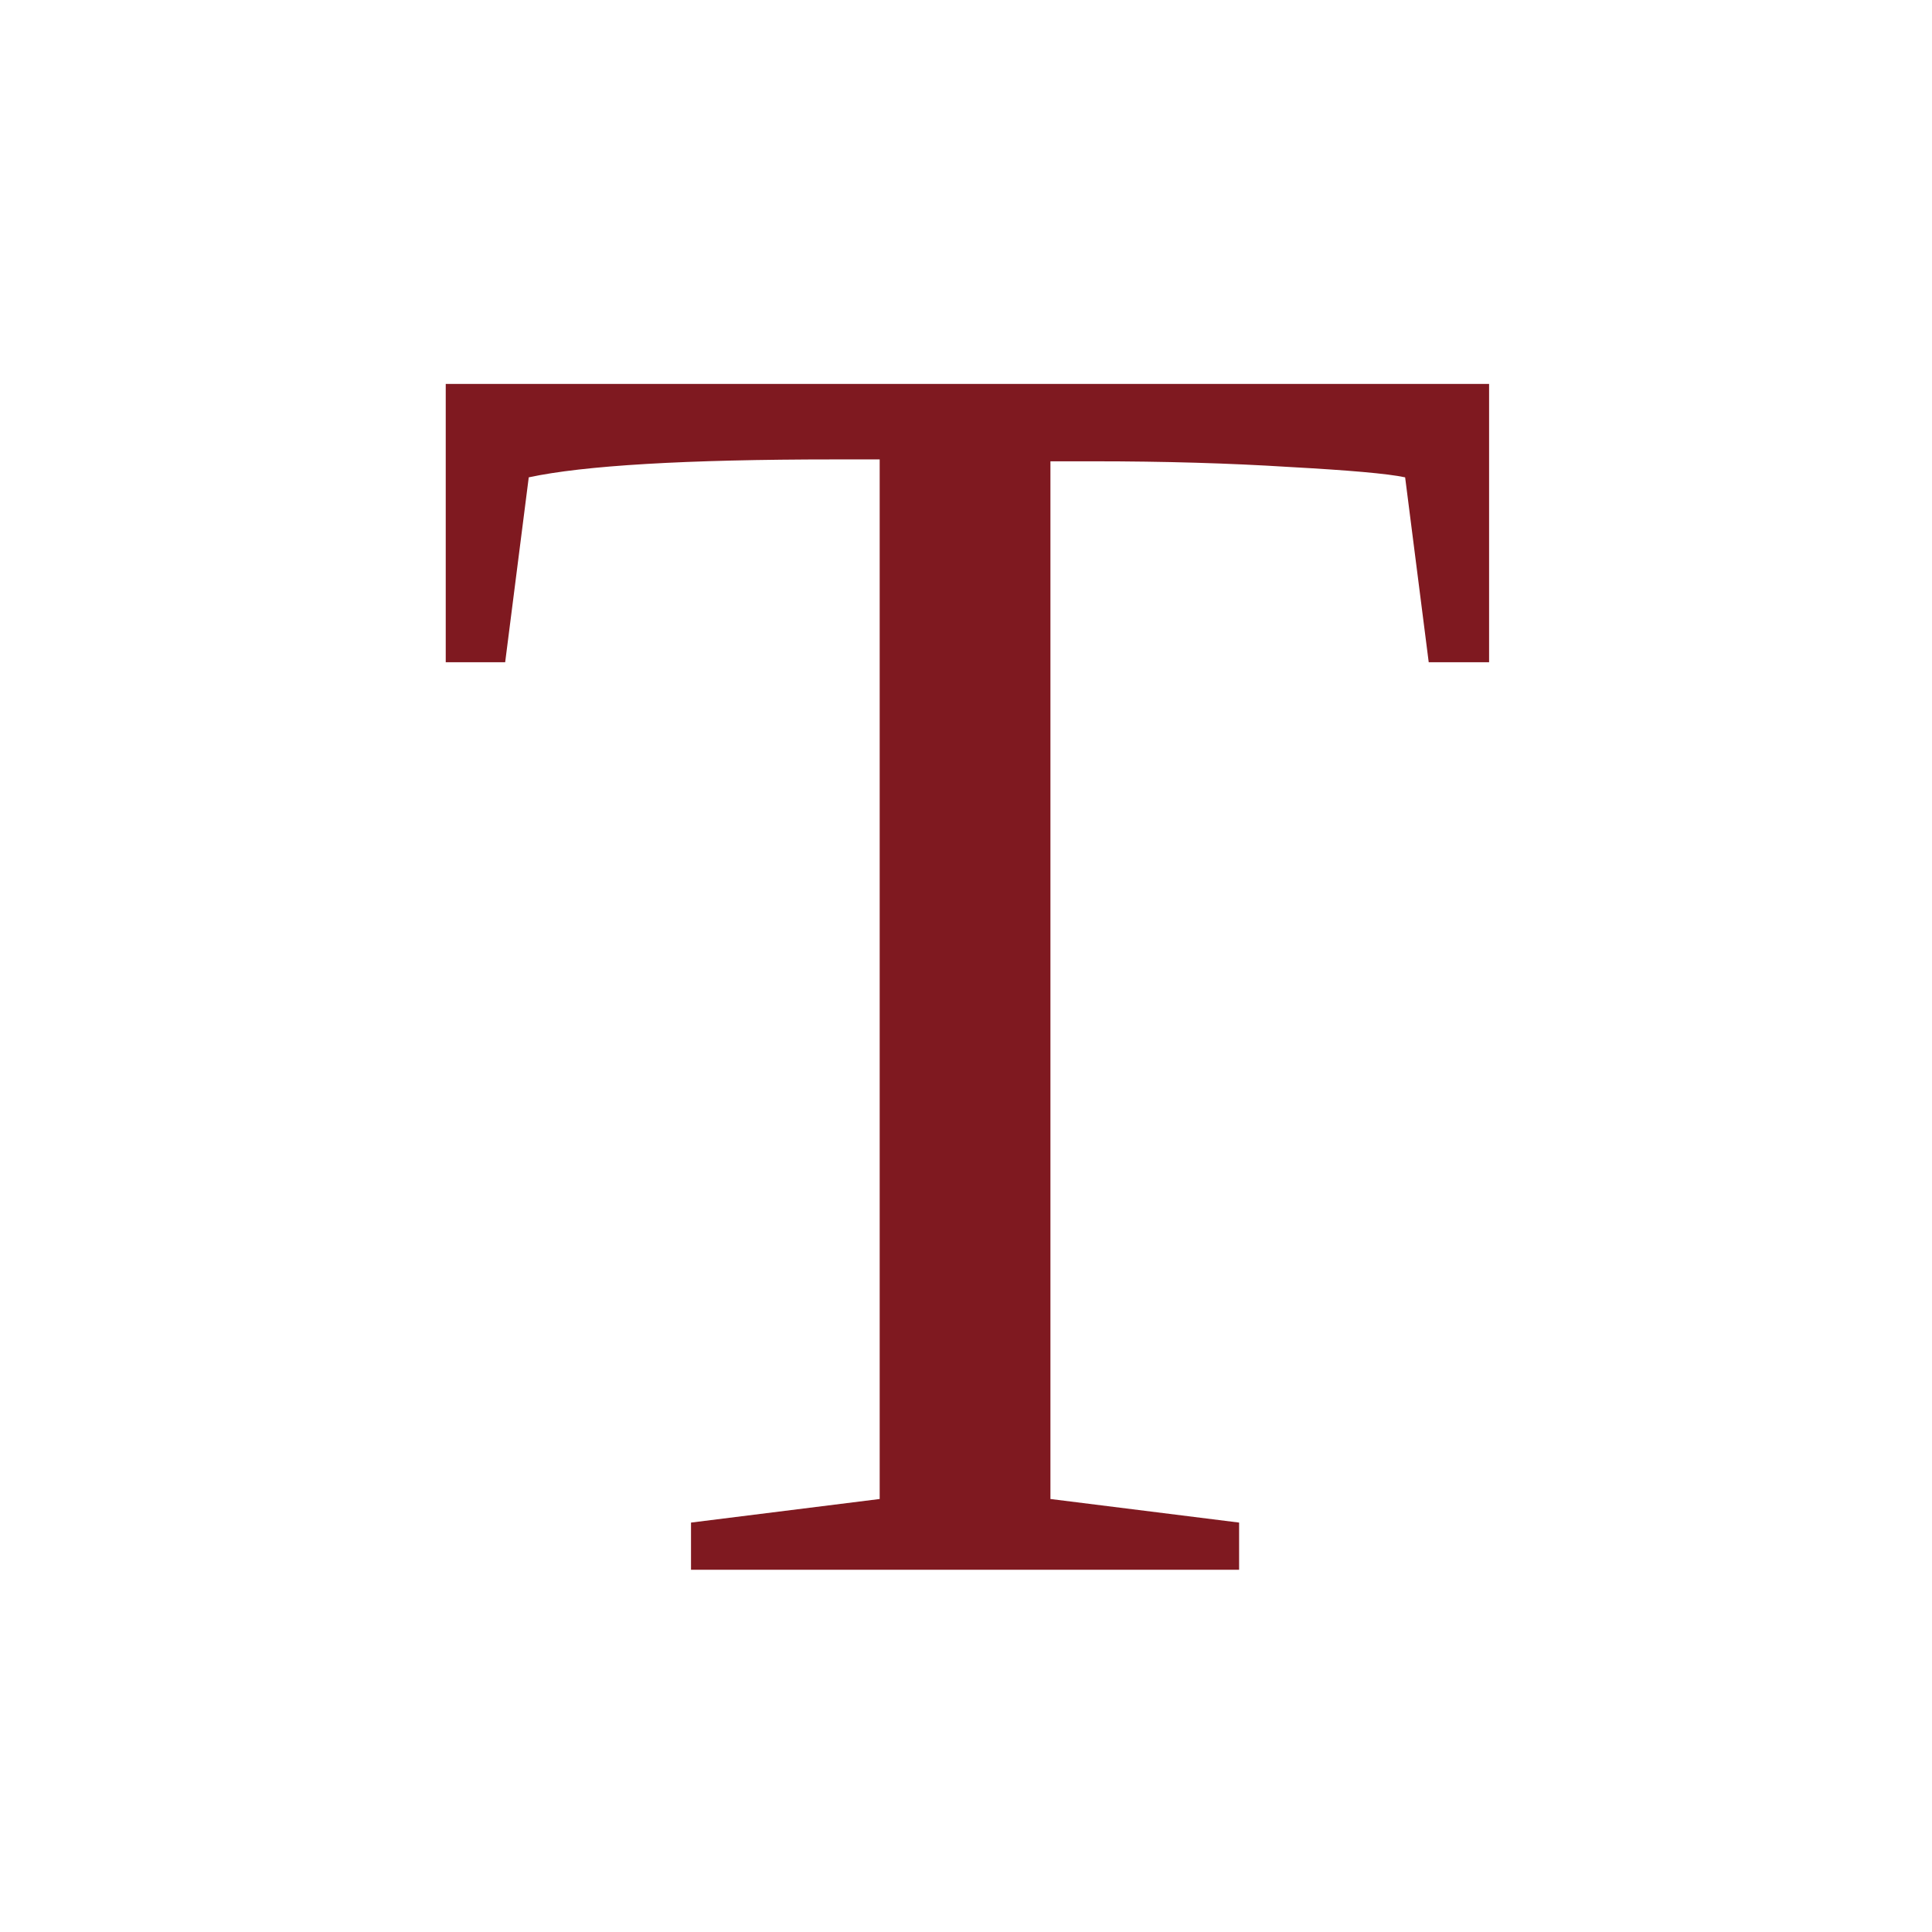
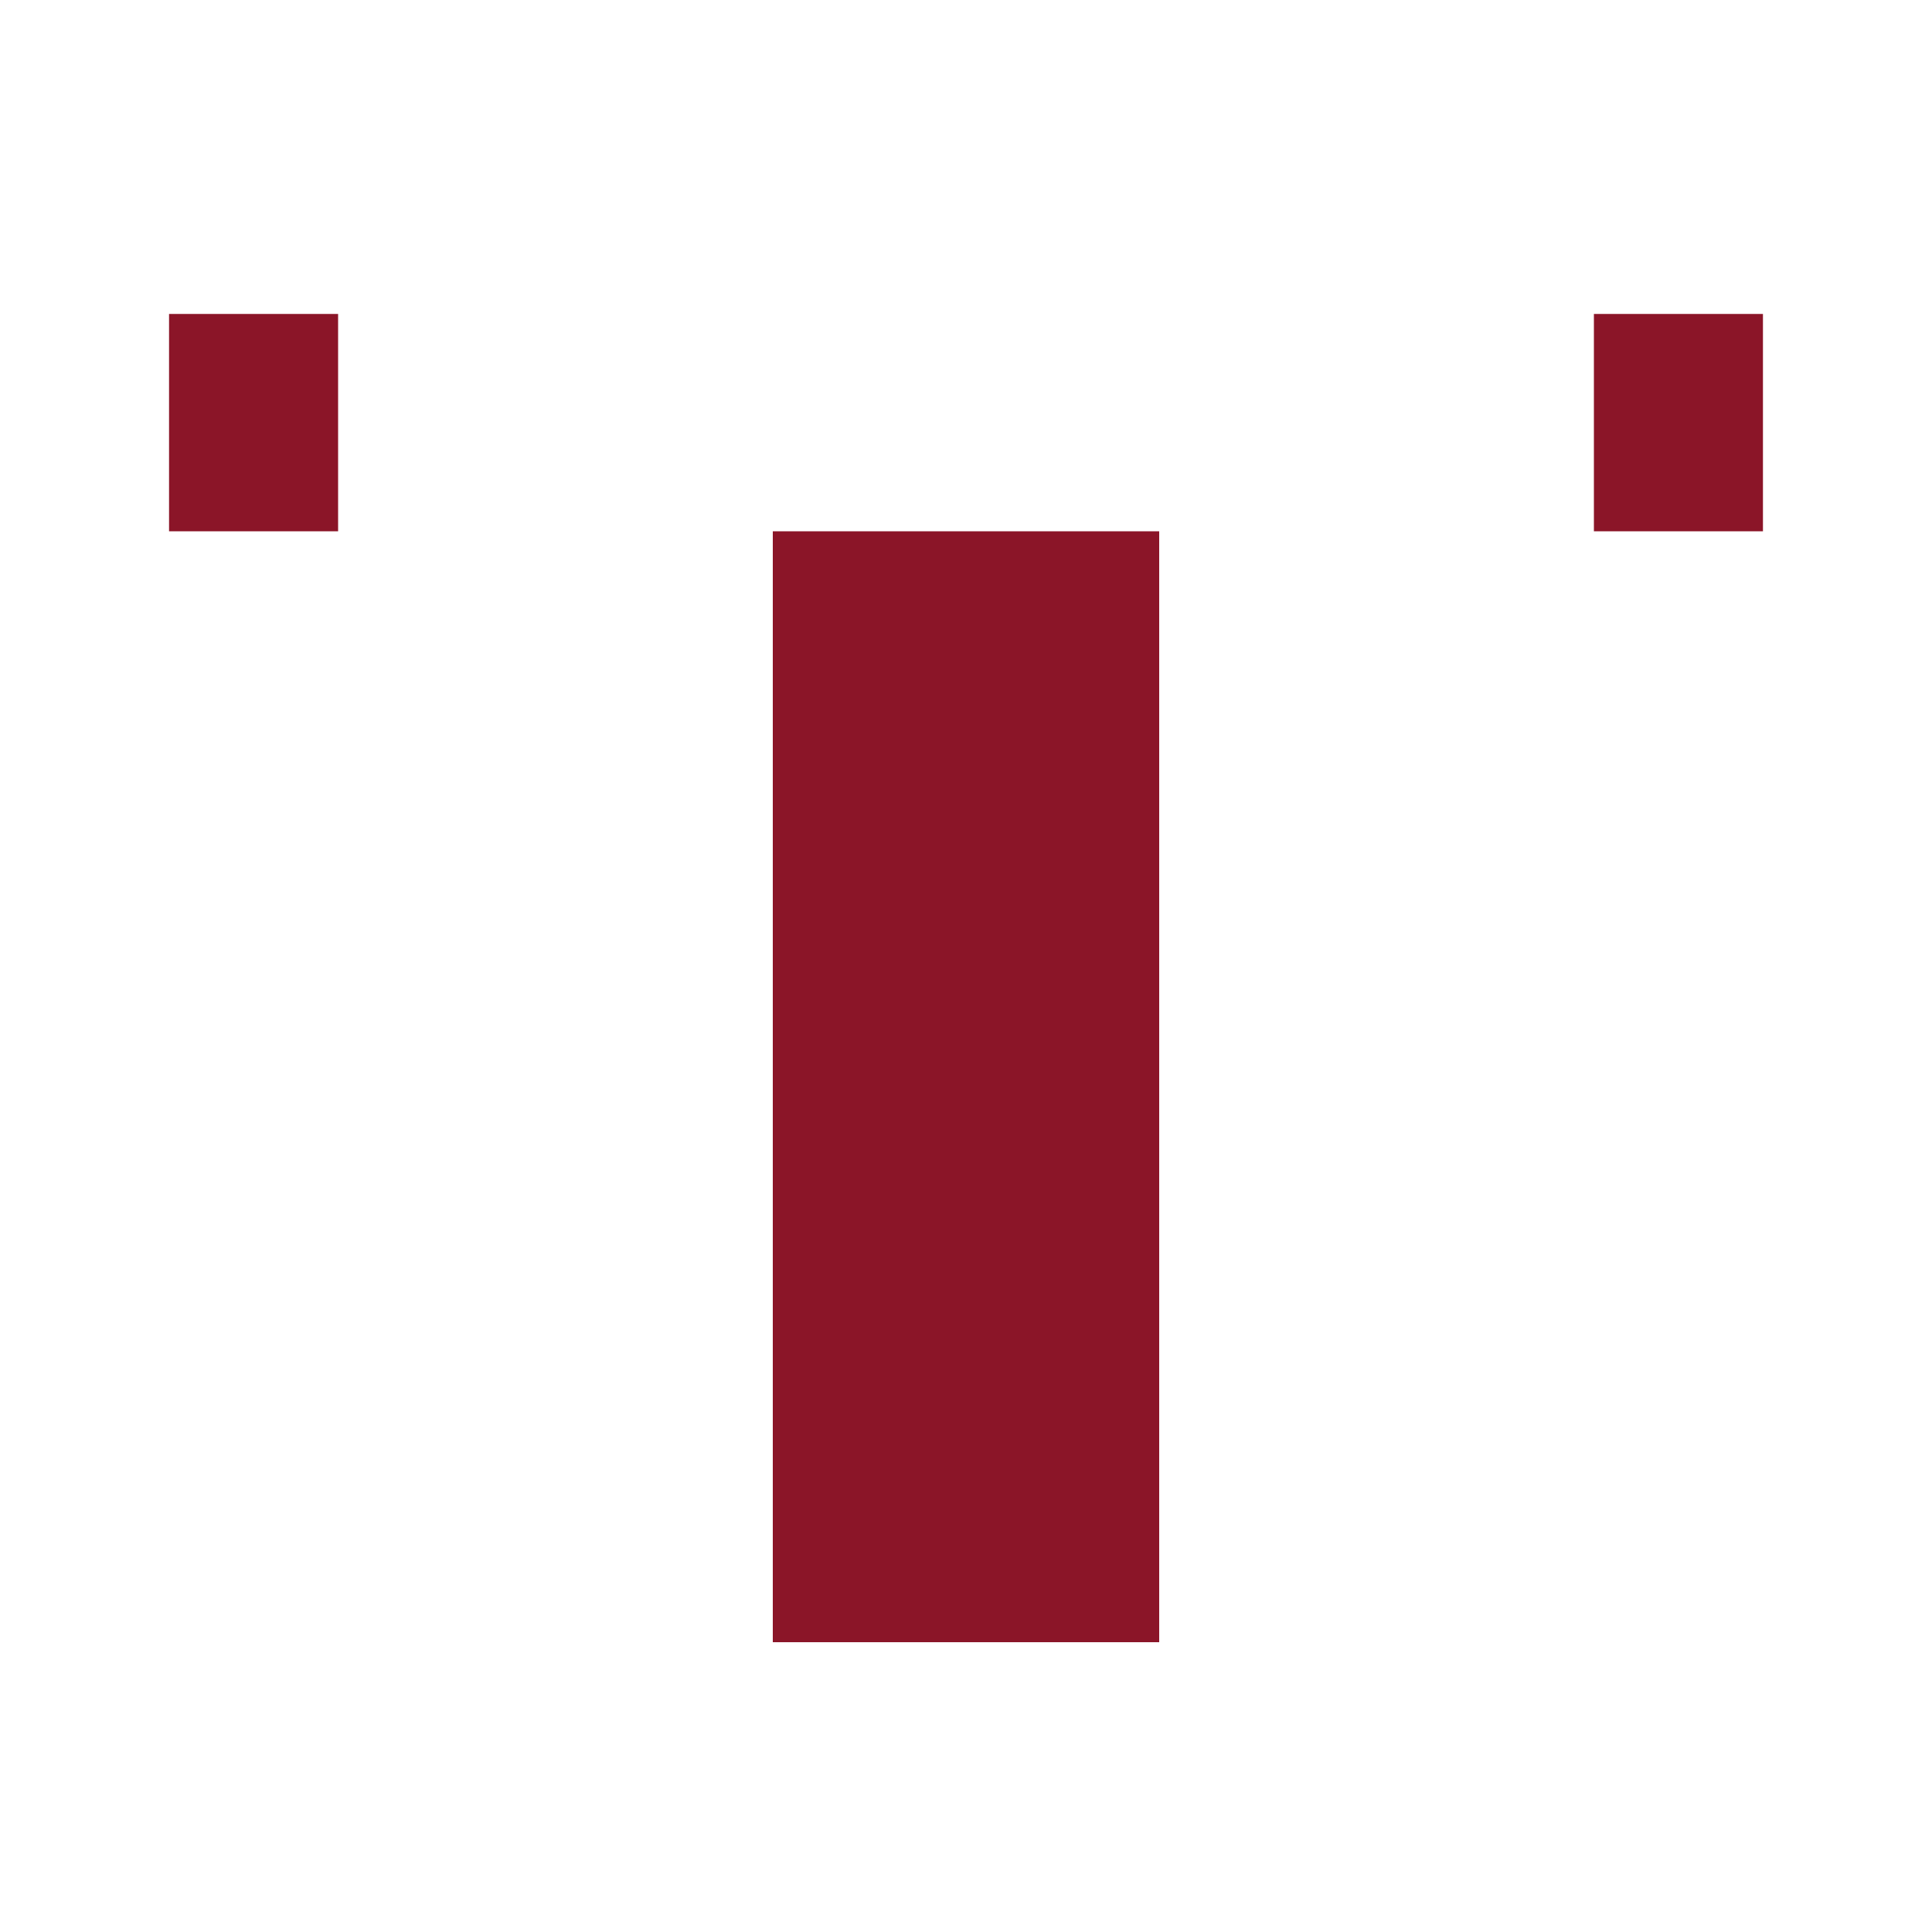
<svg xmlns="http://www.w3.org/2000/svg" viewBox="0 0 32 32">
-   <text x="16" y="26" text-anchor="middle" font-family="Georgia, 'Times New Roman', Times, serif" font-size="30" font-weight="400" fill="#7F1920">T</text>
+   <path fill="#8B1528" d="M2.8 5.2 2.8 8.8 5.6 8.8 5.6 6.4 26.4 6.4 26.4 8.8 29.2 8.8 29.2 5.2 26.4 5.2 26.4 6.4 5.6 6.4 5.6 5.2ZM12.8 8.8h6.4v18.4h-6.4z" />
</svg>
